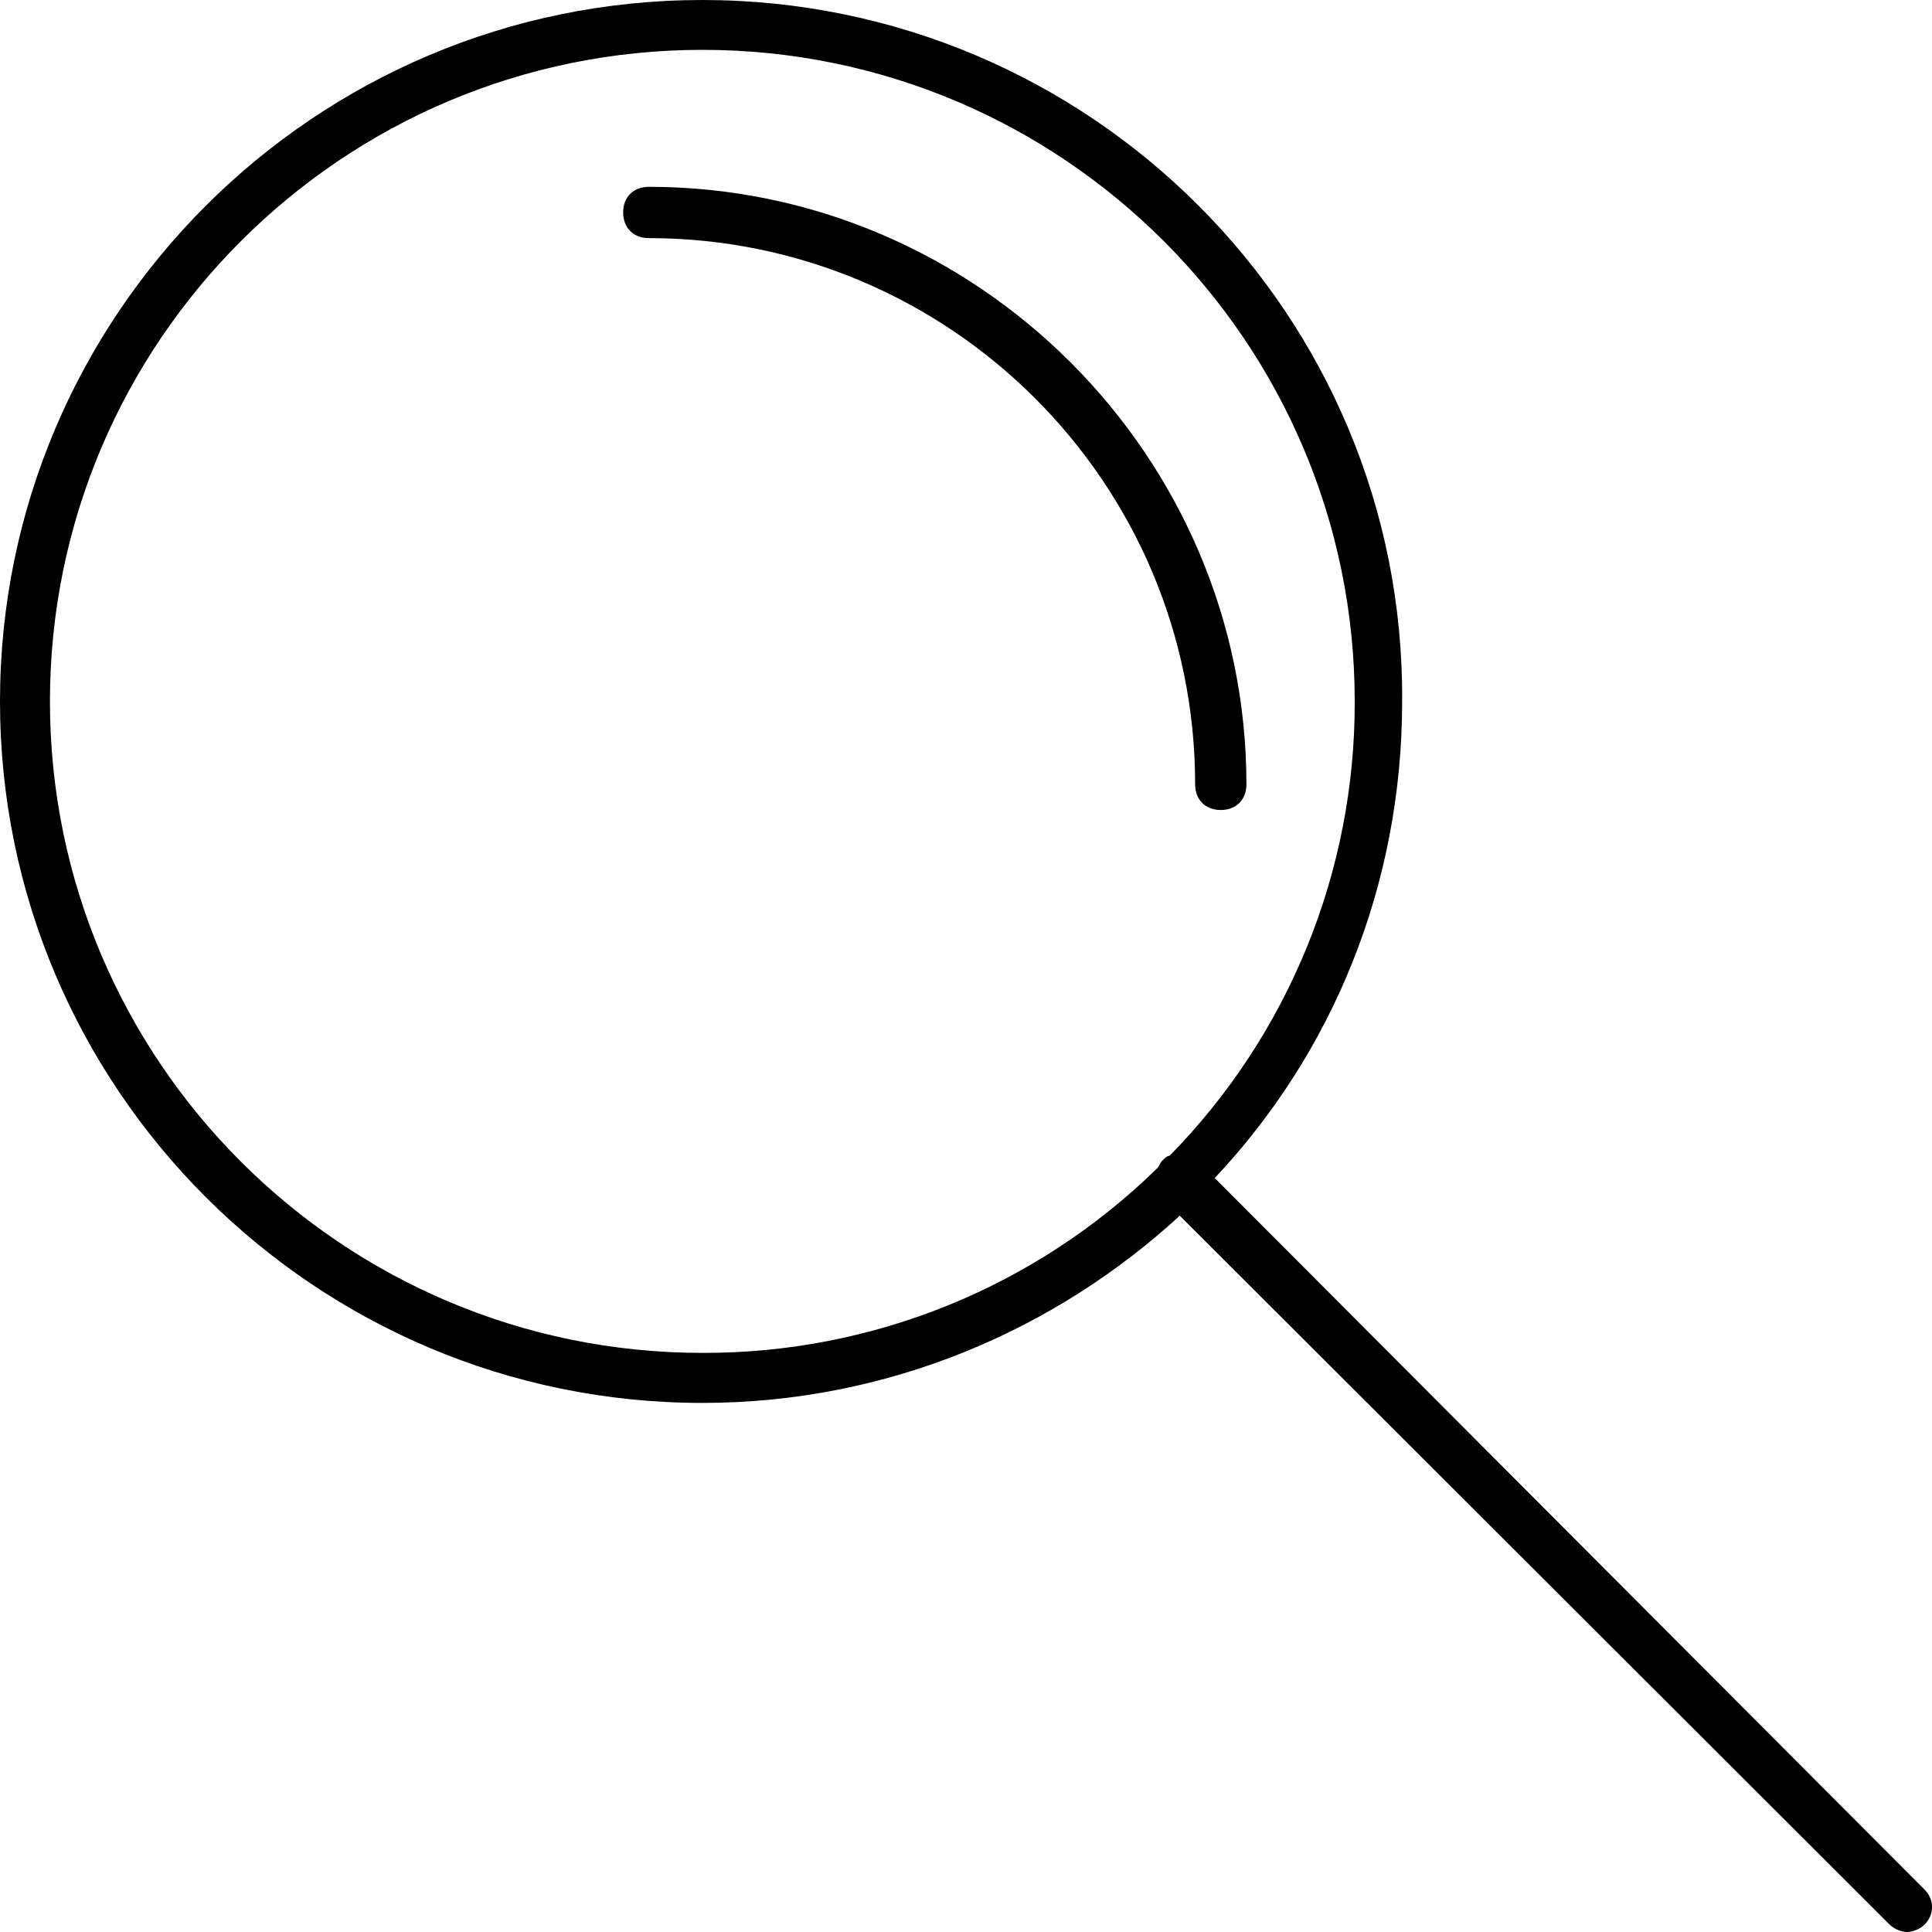
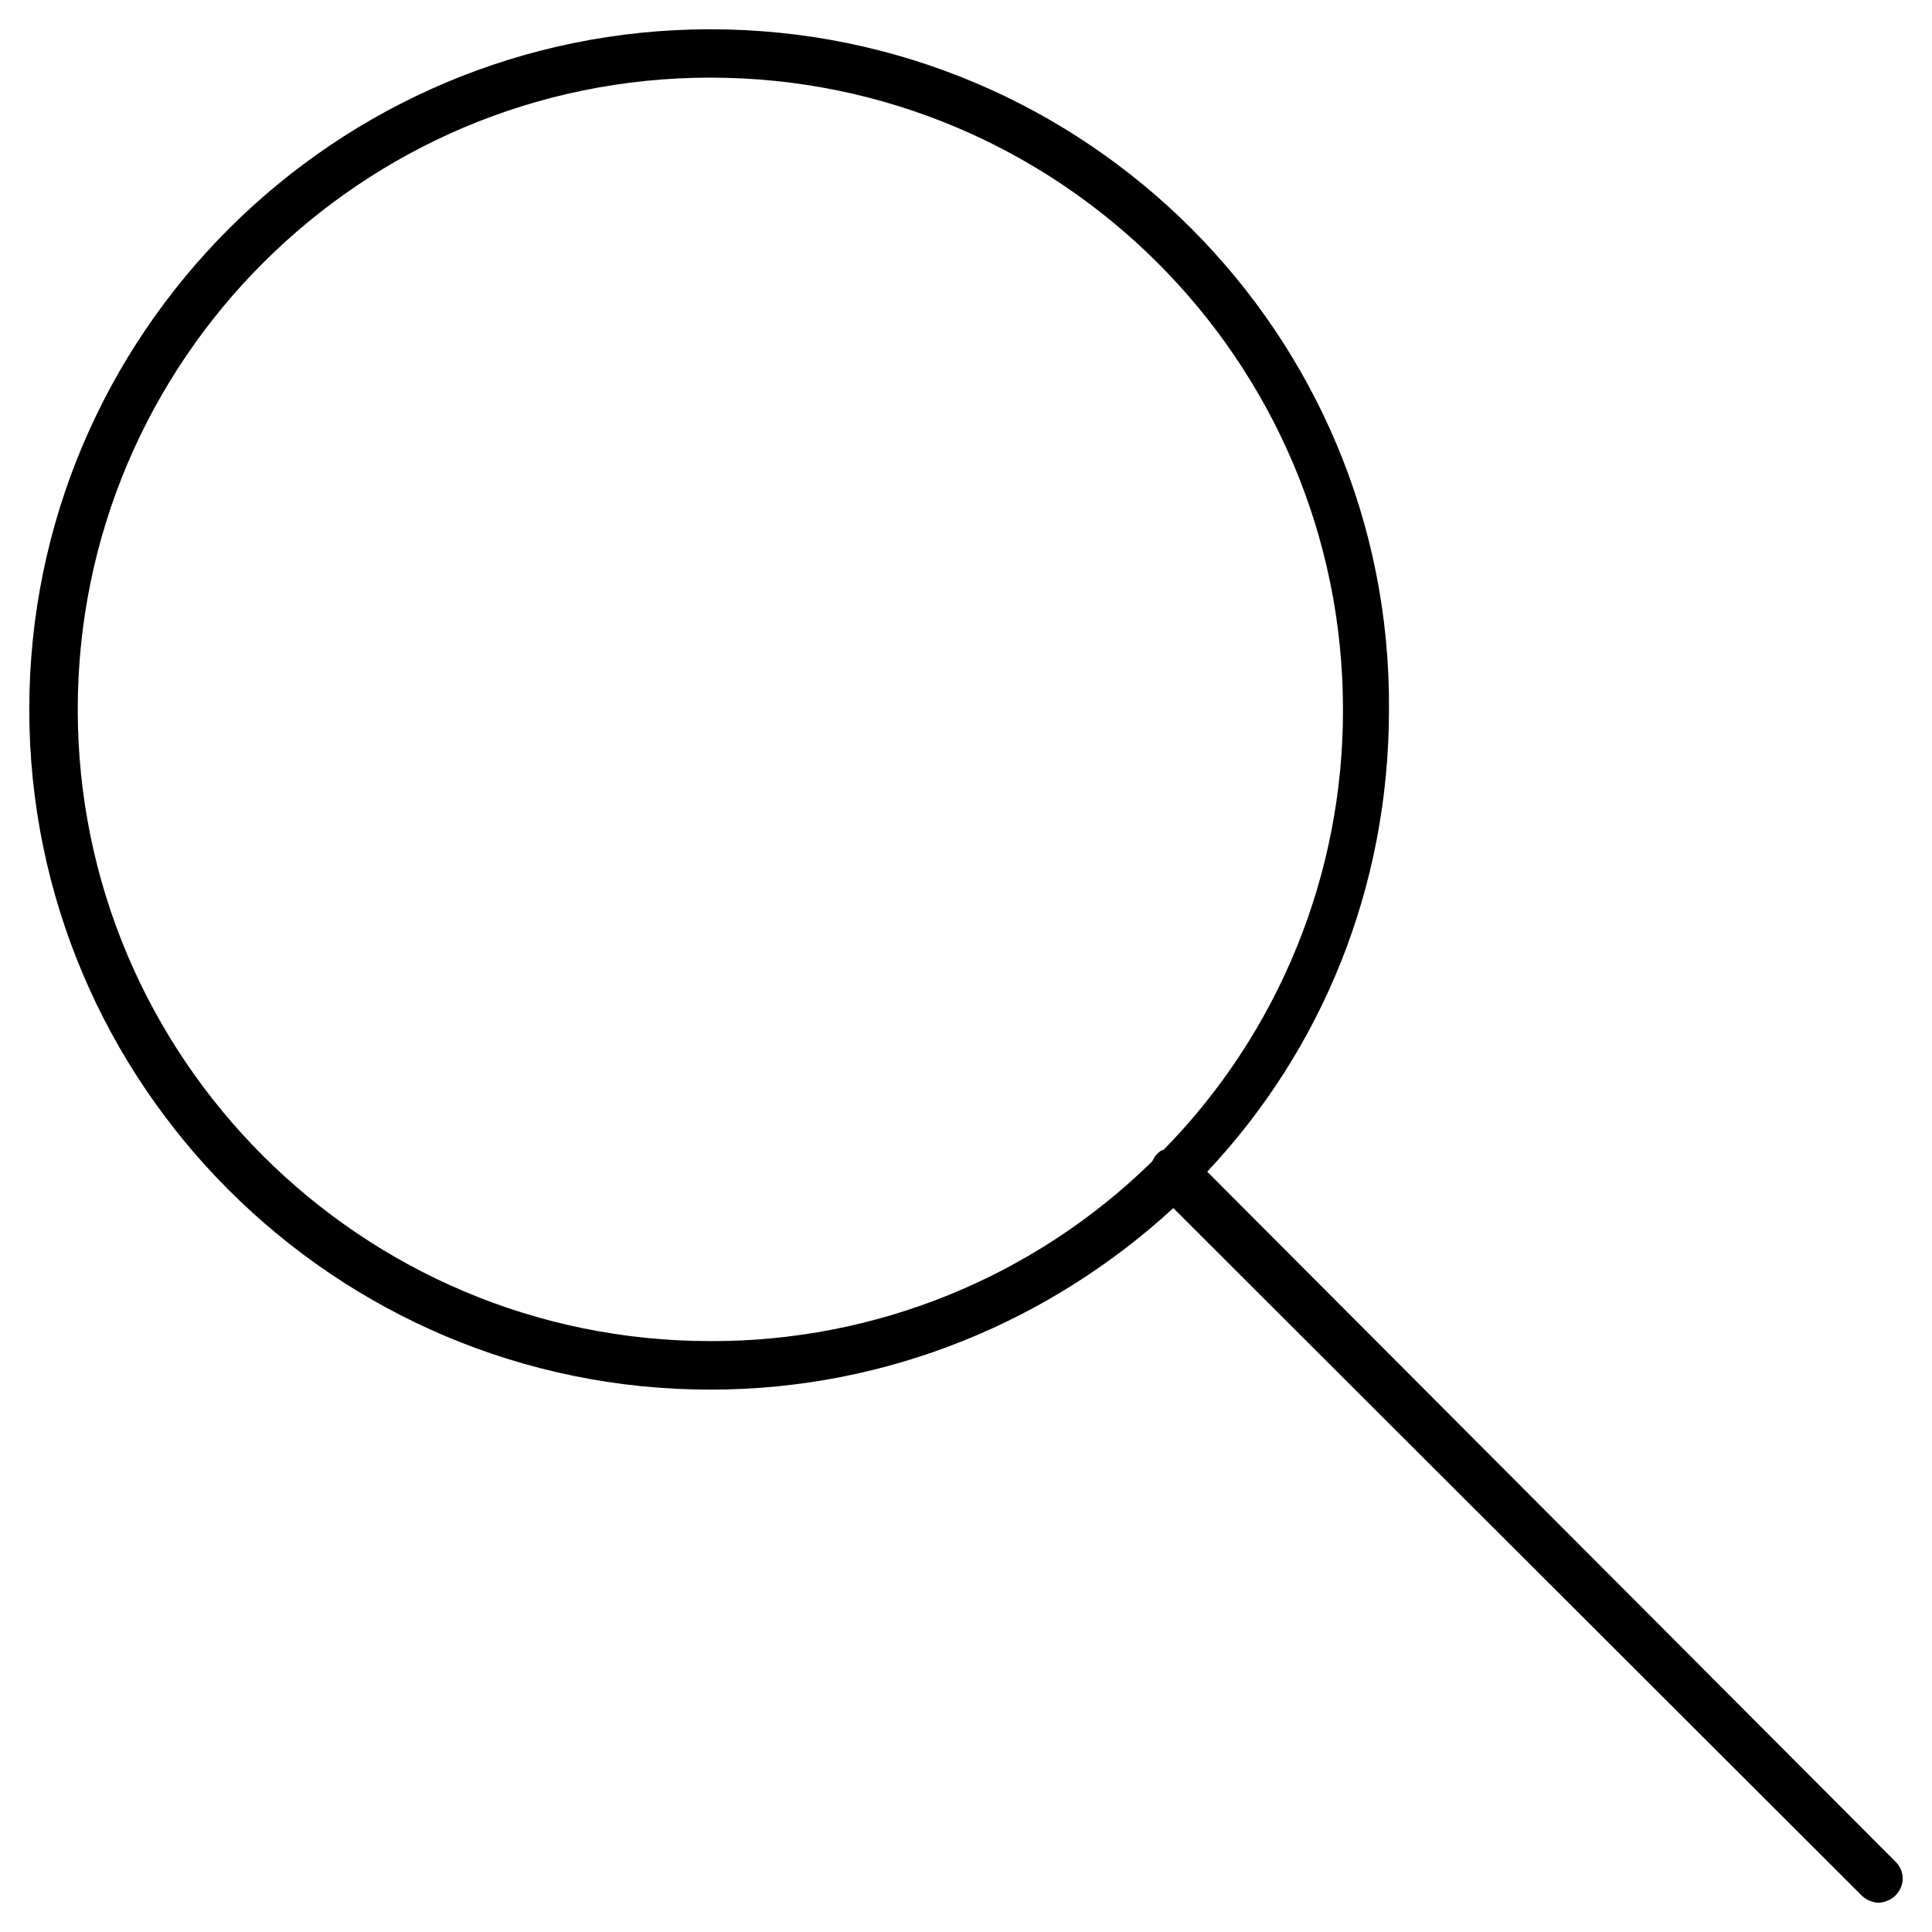
- <svg xmlns="http://www.w3.org/2000/svg" width="20" height="20" viewBox="0 0 20 20" fill="none">
-   <path d="M7.271 0C3.261 0 0 3.256 0 7.261C0 11.267 3.261 14.523 7.271 14.523C9.185 14.523 10.919 13.774 12.213 12.585L19.561 19.923C19.613 19.974 19.69 20 19.742 20C19.794 20 19.871 19.974 19.923 19.923C20.026 19.819 20.026 19.664 19.923 19.561L12.575 12.195C13.791 10.903 14.515 9.172 14.515 7.26C14.542 3.255 11.281 0 7.271 0ZM12.109 11.964C12.083 11.964 12.057 11.99 12.032 12.015C12.005 12.041 12.005 12.067 11.98 12.093C10.723 13.324 9.031 14.011 7.271 14.005C3.545 14.005 0.517 10.982 0.517 7.261C0.517 3.54 3.545 0.516 7.271 0.516C10.996 0.516 14.024 3.539 14.024 7.261C14.029 9.019 13.341 10.708 12.109 11.963V11.964Z" fill="black" />
-   <path fill-rule="evenodd" clip-rule="evenodd" d="M6.717 1.934C6.557 1.934 6.451 2.039 6.451 2.199C6.451 2.359 6.557 2.465 6.717 2.465C9.823 2.465 12.372 4.987 12.372 8.119C12.372 8.279 12.478 8.385 12.637 8.385C12.797 8.385 12.903 8.279 12.903 8.119C12.902 4.721 10.114 1.934 6.717 1.934Z" fill="black" />
+ <svg xmlns="http://www.w3.org/2000/svg" width="33" height="33" viewBox="0 0 33 33" fill="none">
+   <path d="M12.133 0.5C5.717 0.5 0.5 5.71 0.5 12.118C0.5 18.526 5.717 23.736 12.133 23.736C15.196 23.736 17.971 22.539 20.041 20.635L31.798 32.376C31.881 32.459 32.005 32.5 32.087 32.5C32.17 32.5 32.294 32.459 32.376 32.376C32.541 32.211 32.541 31.962 32.376 31.798L20.62 20.013C22.566 17.945 23.725 15.176 23.725 12.116C23.767 5.709 18.55 0.5 12.133 0.5ZM19.875 19.642C19.833 19.642 19.792 19.683 19.751 19.725C19.708 19.766 19.708 19.807 19.668 19.849C17.656 21.819 14.949 22.917 12.133 22.907C6.171 22.907 1.328 18.071 1.328 12.118C1.328 6.164 6.171 1.326 12.133 1.326C18.094 1.326 22.939 6.162 22.939 12.117C22.946 14.93 21.845 17.633 19.875 19.64V19.642Z" fill="black" />
</svg>
